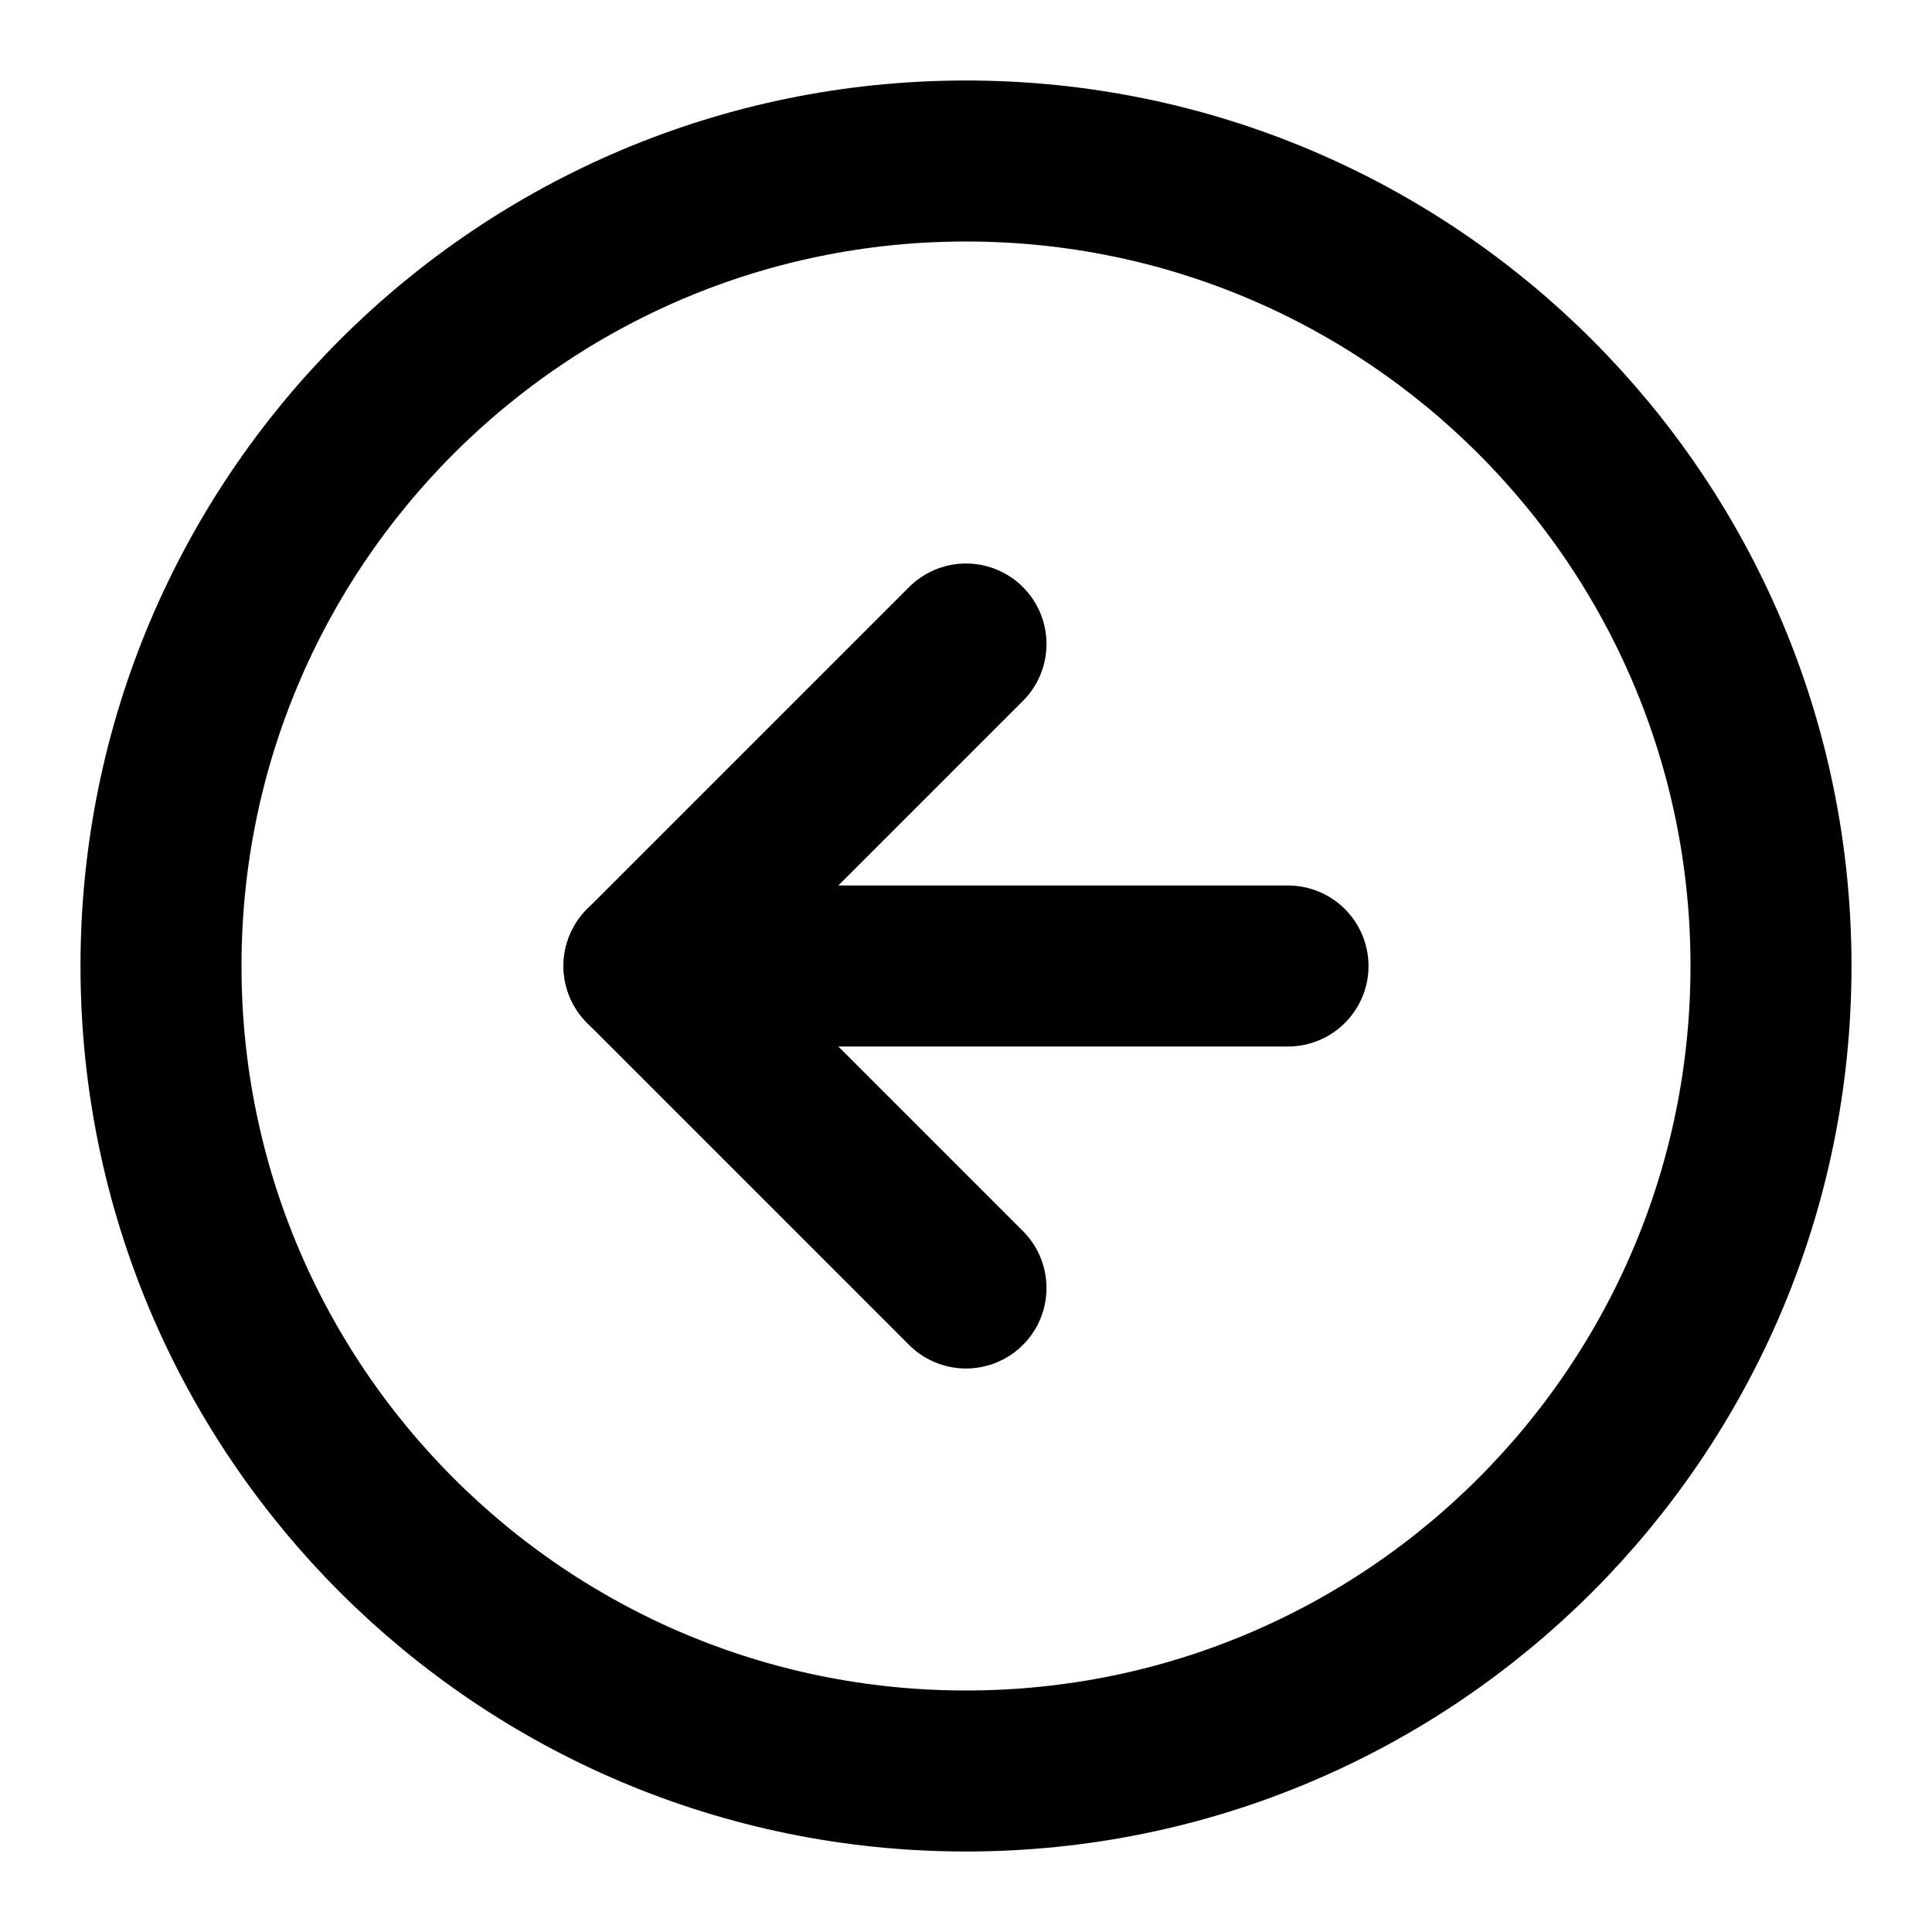
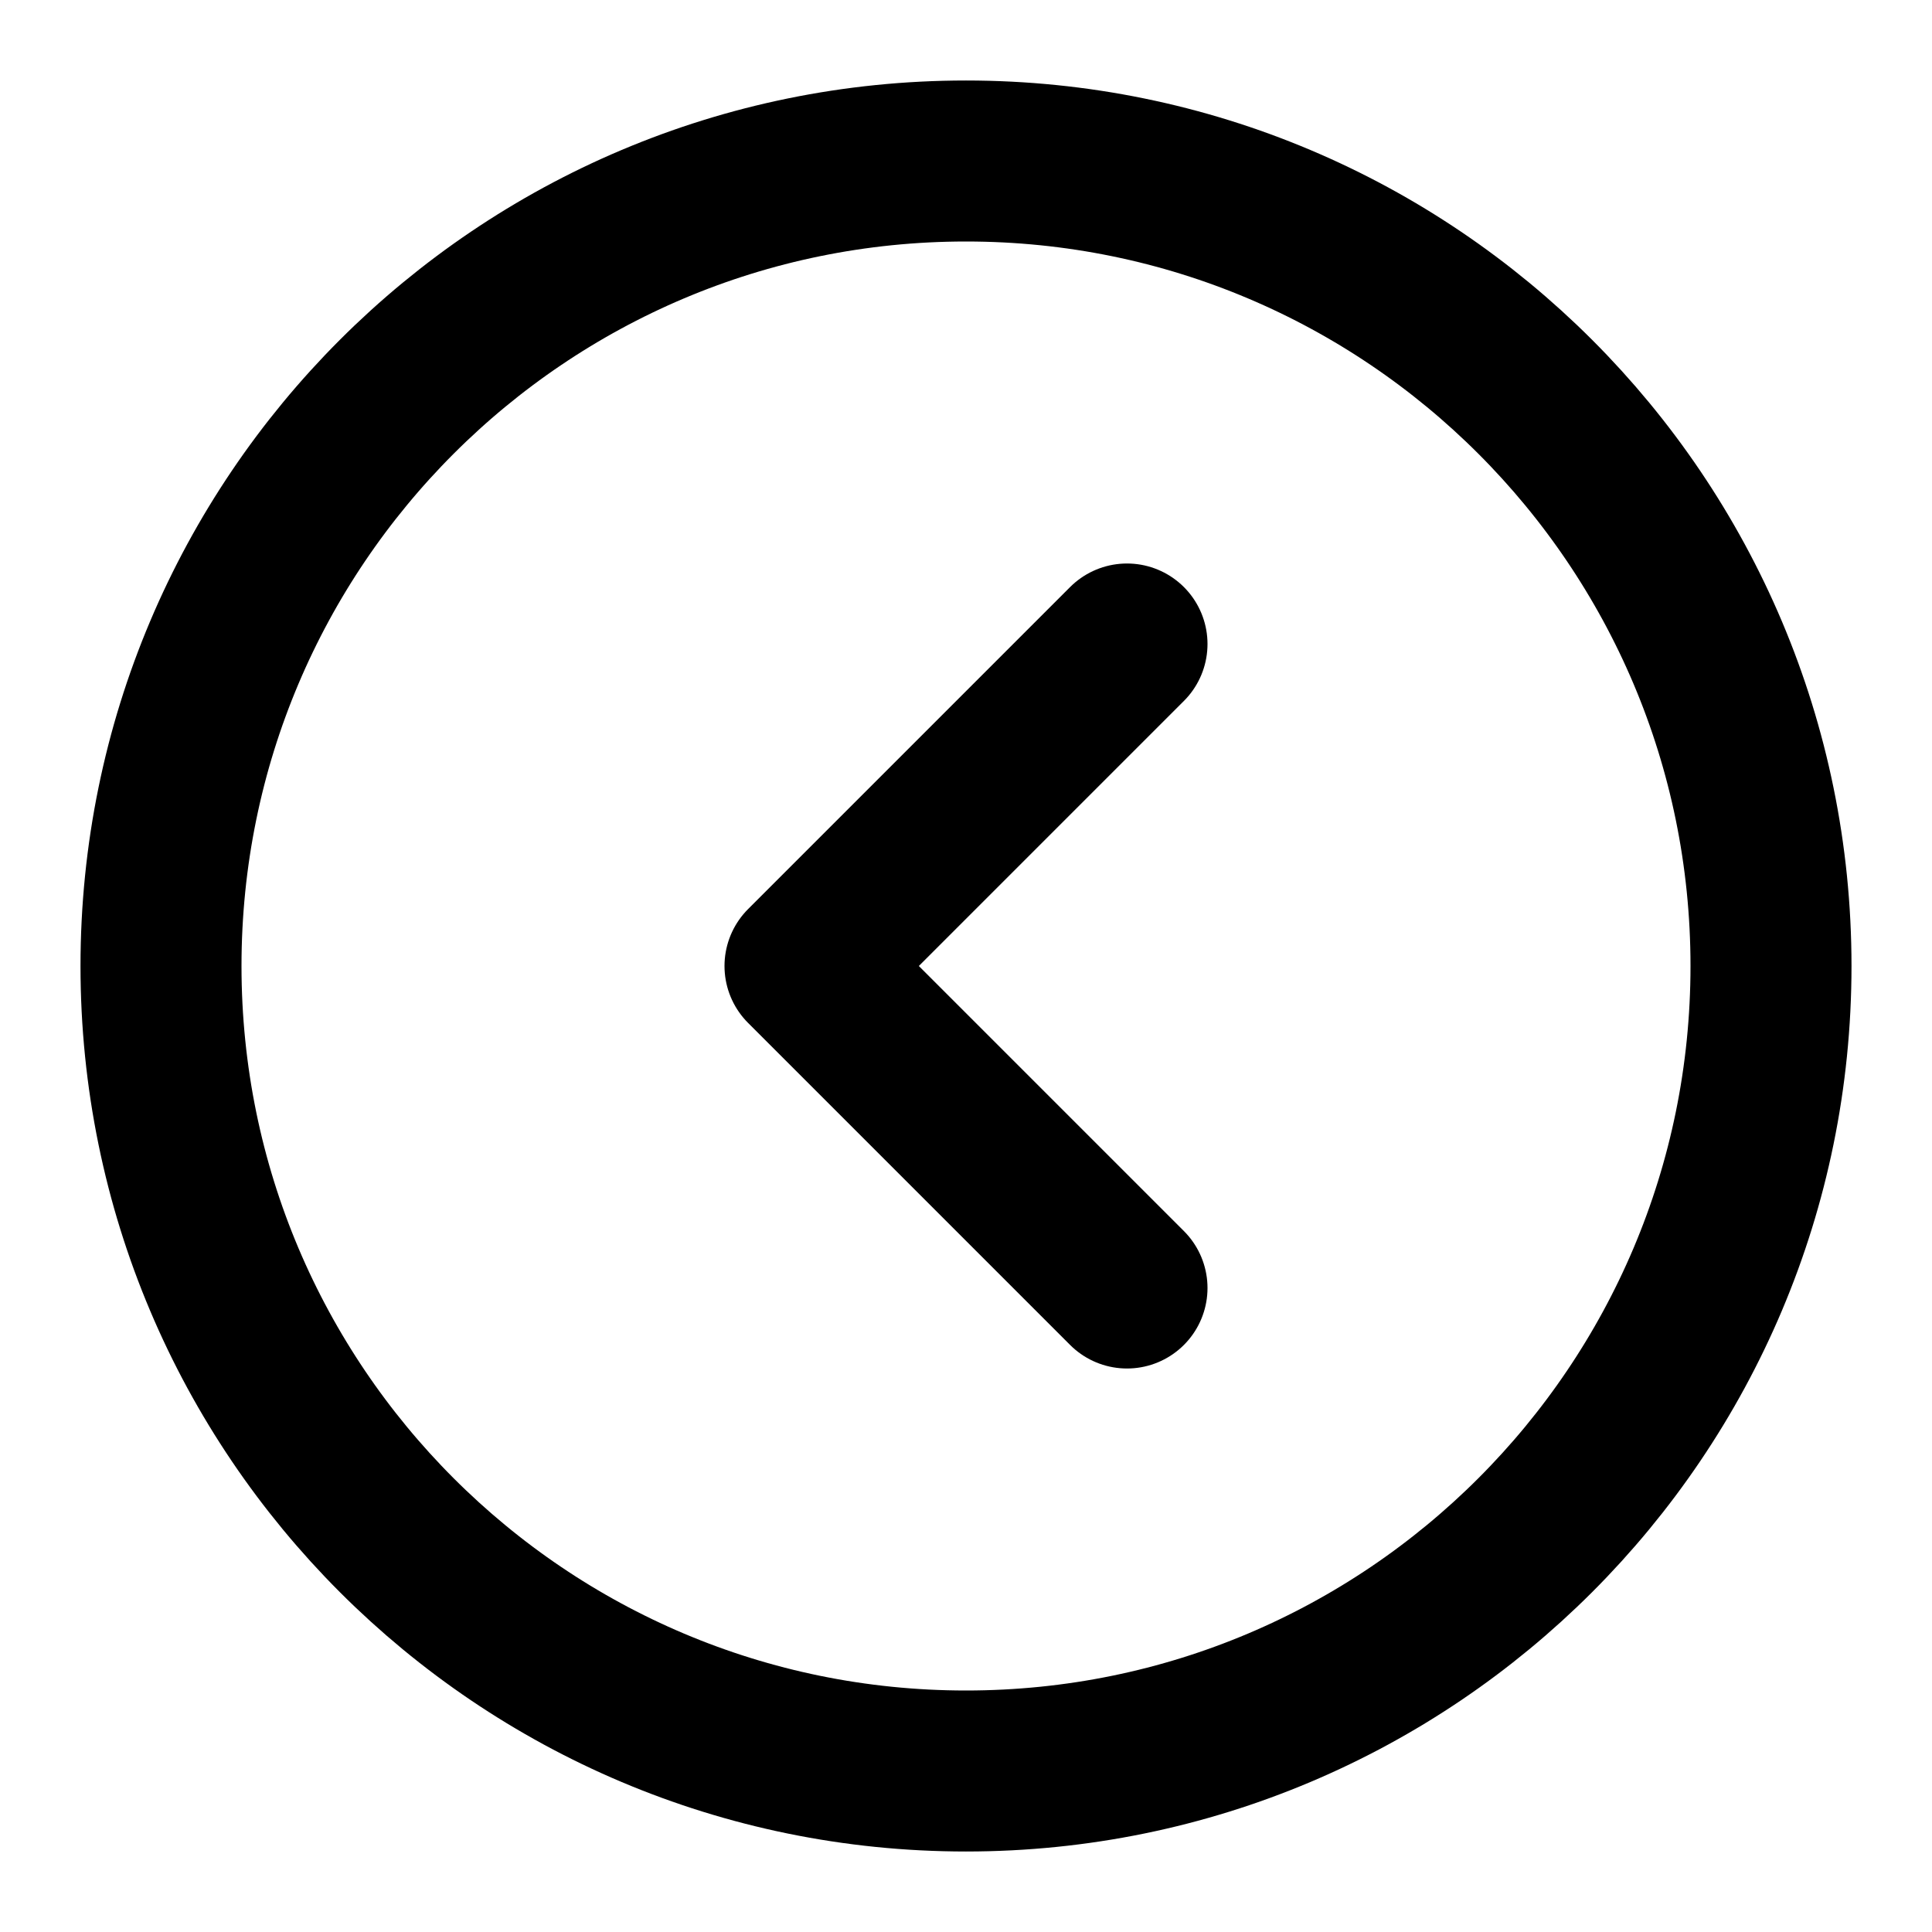
- <svg xmlns="http://www.w3.org/2000/svg" width="24" height="24" viewBox="0 0 24 24" fill="none" stroke="currentColor" stroke-width="2" stroke-linecap="round" stroke-linejoin="round" class="lucide lucide-circle-arrow-left-icon lucide-circle-arrow-left">
+ <svg xmlns="http://www.w3.org/2000/svg" width="24" height="24" viewBox="0 0 24 24" fill="none" stroke="currentColor" stroke-width="2" stroke-linecap="round" stroke-linejoin="round" class="lucide lucide-circle-chevron-left-icon lucide-circle-chevron-left">
  <circle cx="12" cy="12" r="10" />
-   <path d="m12 8-4 4 4 4" />
-   <path d="M16 12H8" />
+   <path d="m14 16-4-4 4-4" />
</svg>
